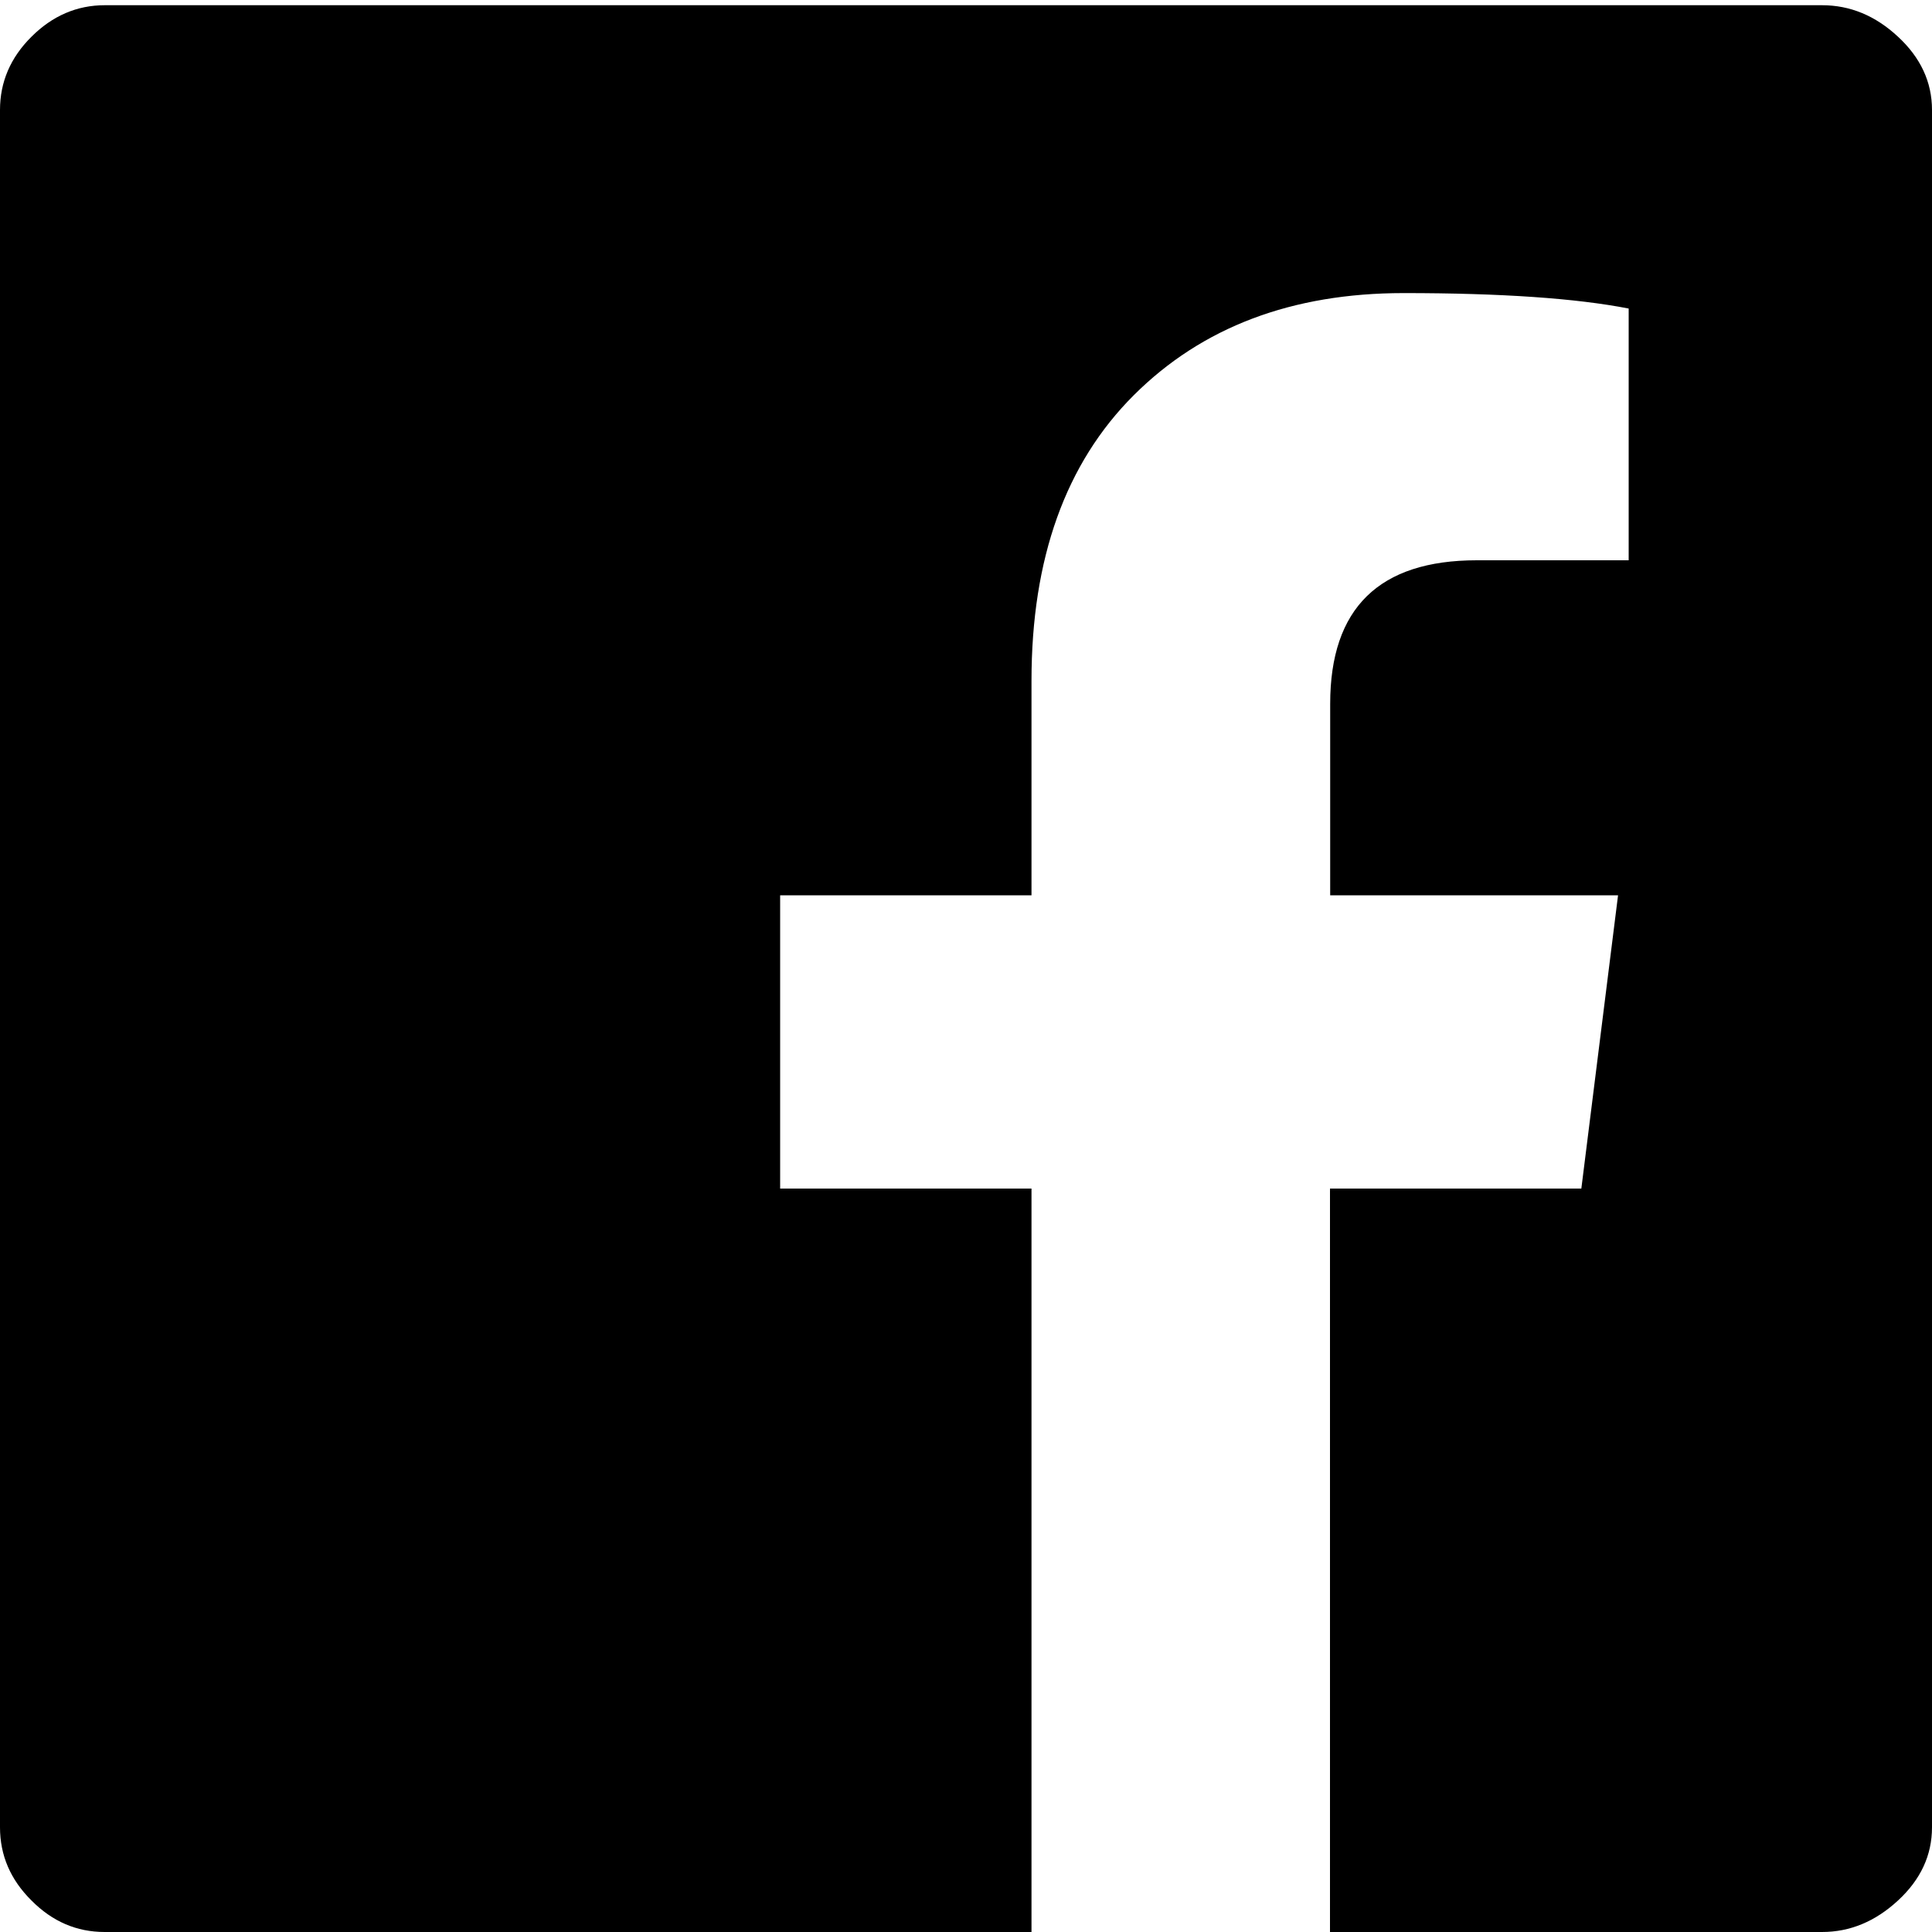
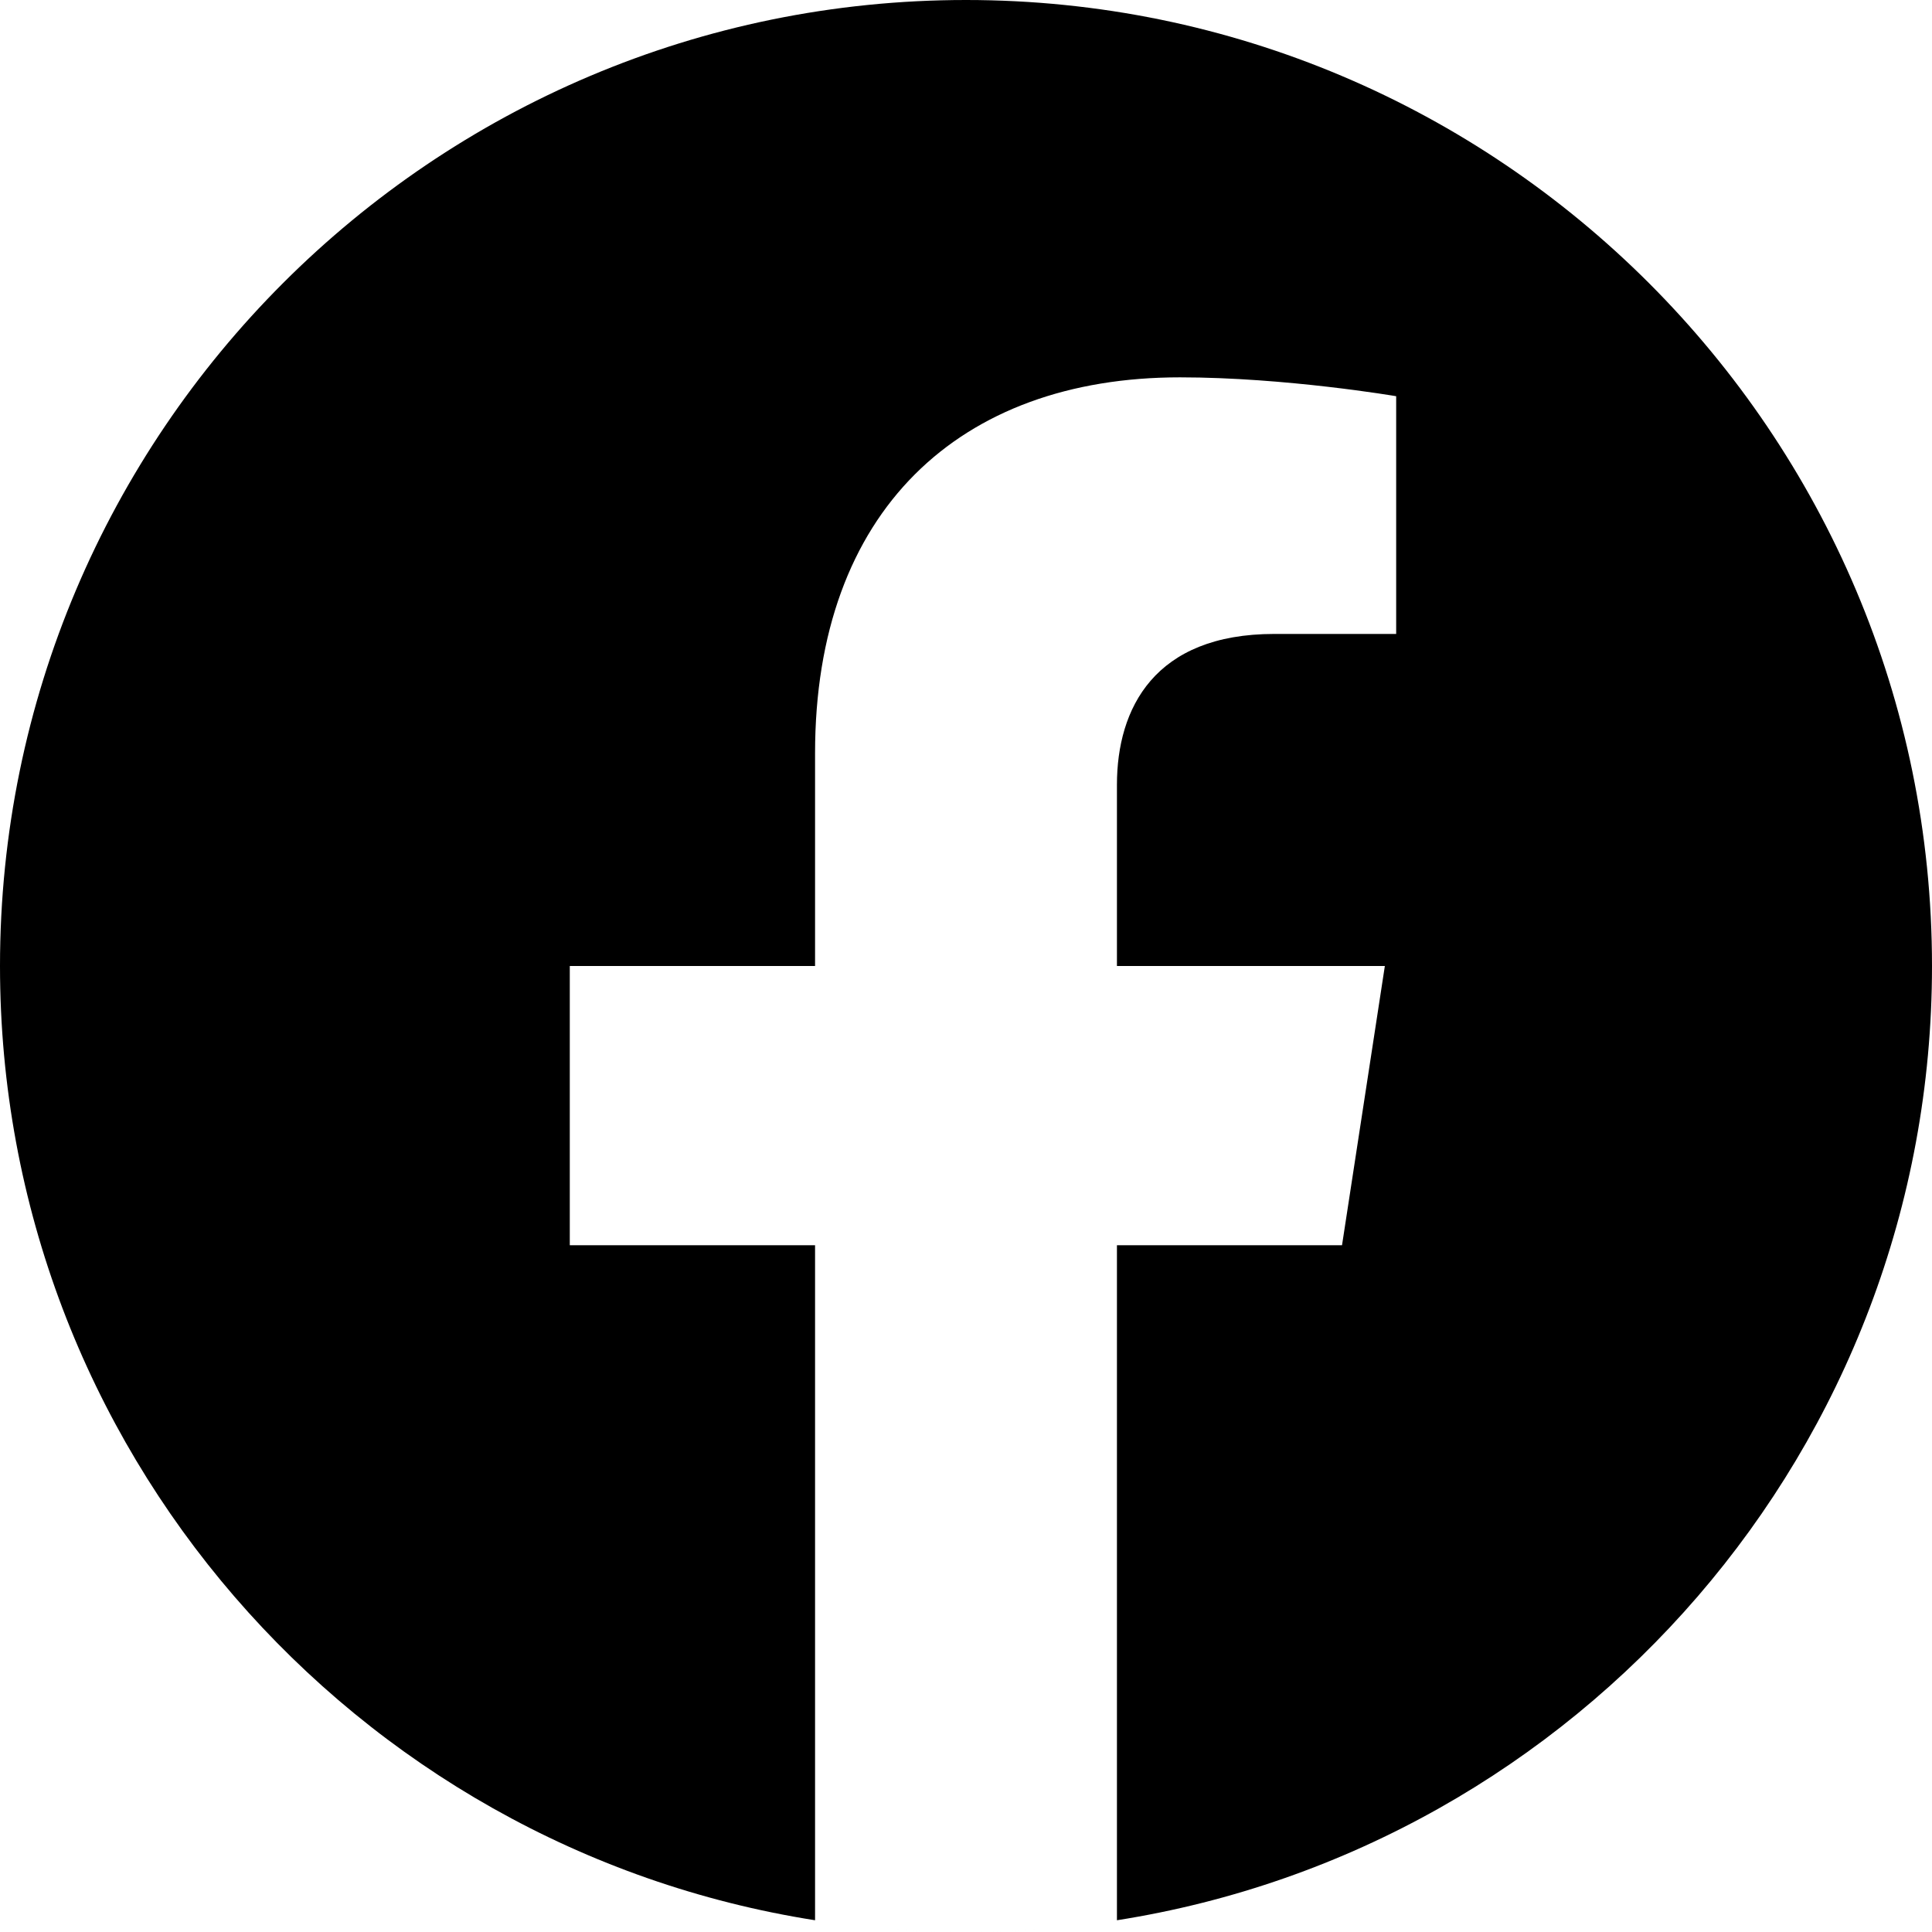
- <svg xmlns="http://www.w3.org/2000/svg" class="icon" style="" viewBox="0 0 1024 1024" version="1.1" width="33" height="33">
-   <path d="M965.734 2.765c14.848 0 28.262 5.53 40.243 16.691C1017.958 30.515 1024 43.52 1024 58.266l0 910.234c0 14.848-6.042 27.75-18.022 38.81C993.894 1018.47 980.48 1024 965.734 1024L704.922 1024 704.922 629.965l133.222 0 19.456-155.443-152.576 0L705.024 373.043c0-50.688 25.907-76.083 77.722-76.083l80.486 0L863.232 163.533c-27.75-5.427-67.482-8.192-119.296-8.192-59.187 0-106.803 18.022-142.95 54.067C564.736 245.555 546.714 296.038 546.714 360.755l0 113.766L413.491 474.522l0 155.443 133.222 0L546.714 1024 55.501 1024c-14.848 0-27.75-5.53-38.81-16.691C5.53 996.25 0 983.347 0 968.499L0 58.266C0 43.52 5.53 30.515 16.691 19.456c11.059-11.059 24.064-16.691 38.81-16.691L965.734 2.765z" />
+ <svg xmlns="http://www.w3.org/2000/svg" height="36" width="36" style="fill-rule:evenodd;clip-rule:evenodd;stroke-linejoin:round;stroke-miterlimit:2;" version="1.1" viewBox="0 0 512 512" xml:space="preserve">
+   <path d="M255.022,511.998l0.229,0.001l-0.079,0l-0.15,-0.001Zm1.806,0.001l-0.079,0l0.229,-0.001l-0.15,0.001Zm-2.588,-0.005l0.247,0.001l-0.142,0l-0.105,-0.001Zm3.415,0.001l-0.142,0l0.247,-0.001l-0.105,0.001Zm-4.169,-0.007l0.165,0.001l-0.132,-0.001l-0.033,0Zm4.995,0l-0.132,0.001l0.165,-0.001l-0.033,0Zm0.826,-0.009l-0.058,0.001l0.223,-0.003l-0.165,0.002Zm-6.779,-0.002l0.223,0.003l-0.058,-0.001l-0.165,-0.002Zm7.604,-0.01l-0.135,0.002l0.275,-0.004l-0.14,0.002Zm-8.404,-0.002l0.275,0.004l-0.135,-0.002l-0.14,-0.002Zm9.228,-0.012l-0.182,0.003l0.254,-0.005l-0.072,0.002Zm-9.984,-0.002l0.254,0.005l-0.182,-0.003l-0.072,-0.002Zm-0.937,-0.019l0.225,0.005l-0.04,-0.001l-0.185,-0.004Zm11.745,0.004l-0.04,0.001l0.225,-0.005l-0.185,0.004Zm-12.567,-0.025l0.309,0.008l-0.125,-0.003l-0.184,-0.005Zm13.39,0.005l-0.125,0.003l0.309,-0.008l-0.184,0.005Zm0.823,-0.022l-0.201,0.006l0.316,-0.009l-0.115,0.003Zm-14.967,-0.003l0.316,0.009l-0.201,-0.006l-0.115,-0.003Zm-0.72,-0.022l0.225,0.007l-0.212,-0.007l-0.194,-0.006l0.181,0.006Zm16.509,0l-0.212,0.007l0.225,-0.007l0.181,-0.006l-0.194,0.006Zm0.821,-0.027l-0.112,0.004l0.345,-0.012l-0.233,0.008Zm-18.371,-0.008l0.345,0.012l-0.112,-0.004l-0.233,-0.008Zm-0.749,-0.028l0.362,0.013l-0.201,-0.007l-0.161,-0.006Zm19.941,0.006l-0.201,0.007l0.362,-0.013l-0.161,0.006Zm-20.676,-0.036l0.354,0.015l-0.277,-0.011l-0.077,-0.004Zm21.495,0.004l-0.277,0.011l0.354,-0.015l-0.077,0.004Zm-22.525,-0.049l0.38,0.017l-0.093,-0.003l-0.287,-0.014Zm23.345,0.014l-0.093,0.003l0.38,-0.017l-0.287,0.014Zm-24.084,-0.048l0.394,0.018l-0.186,-0.008l-0.208,-0.01Zm24.902,0.01l-0.186,0.008l0.394,-0.018l-0.208,0.01Zm-25.63,-0.047l0.397,0.02l-0.279,-0.013l-0.118,-0.007Zm26.448,0.007l-0.279,0.013l0.397,-0.02l-0.118,0.007Zm0.818,-0.043l-0.362,0.019l0.321,-0.017l0.378,-0.021l-0.337,0.019Zm-27.925,0.002l0.321,0.017l-0.362,-0.019l-0.337,-0.019l0.378,0.021Zm28.741,-0.048l-0.16,0.009l0.406,-0.023l-0.246,0.014Zm-29.844,-0.014l0.406,0.023l-0.16,-0.009l-0.246,-0.014Zm-0.722,-0.043l0.405,0.024l-0.253,-0.014l-0.152,-0.01Zm31.382,0.01l-0.253,0.014l0.405,-0.024l-0.152,0.01Zm-32.071,-0.053l0.365,0.023l-0.34,-0.021l-0.342,-0.022l0.317,0.02Zm32.887,0.002l-0.34,0.021l0.365,-0.023l0.317,-0.02l-0.342,0.022Zm0.814,-0.053l-0.122,0.008l0.387,-0.026l-0.265,0.018Zm-34.755,-0.018l0.387,0.026l-0.122,-0.008l-0.265,-0.018Zm-0.721,-0.05l0.38,0.027l-0.208,-0.014l-0.172,-0.013Zm36.29,0.013l-0.208,0.014l0.38,-0.027l-0.172,0.013Zm-37.009,-0.064l0.349,0.025l-0.271,-0.019l-0.078,-0.006Zm37.822,0.006l-0.271,0.019l0.349,-0.025l-0.078,0.006Zm-38.789,-0.079l0.306,0.023l-0.074,-0.005l-0.232,-0.018Zm39.602,0.018l-0.074,0.005l0.306,-0.023l-0.232,0.018Zm0.811,-0.063l-0.146,0.011l0.311,-0.025l-0.165,0.014Zm-41.157,-0.014l0.311,0.025l-0.146,-0.011l-0.165,-0.014Zm-0.725,-0.059l0.264,0.022l-0.186,-0.015l-0.078,-0.007Zm42.694,0.007l-0.186,0.015l0.264,-0.022l-0.078,0.007Zm-43.492,-0.074l0.079,0.007l-0.013,-0.001l-0.066,-0.006Zm44.302,0.006l-0.013,0.001l0.079,-0.007l-0.066,0.006Zm0.81,-0.071l-0.072,0.006l0.181,-0.016l-0.109,0.01Zm-45.965,-0.01l0.181,0.016l-0.072,-0.006l-0.109,-0.01Zm-0.75,-0.068l0.135,0.013l-0.084,-0.008l-0.051,-0.005Zm47.523,0.005l-0.084,0.008l0.135,-0.013l-0.051,0.005Zm-63.736,-2.025c-122.319,-19.226 -216,-125.203 -216,-252.887c0,-141.29 114.71,-256 256,-256c141.29,0 256,114.71 256,256c0,127.684 -93.681,233.661 -216,252.887l0,-178.887l59.65,0l11.35,-74l-71,0l0,-48.021c0,-20.245 9.918,-39.979 41.719,-39.979l32.281,0l0,-63c0,0 -29.296,-5 -57.305,-5c-58.476,0 -96.695,35.44 -96.695,99.6l0,56.4l-65,0l0,74l65,0l0,178.887Z" />
</svg>
